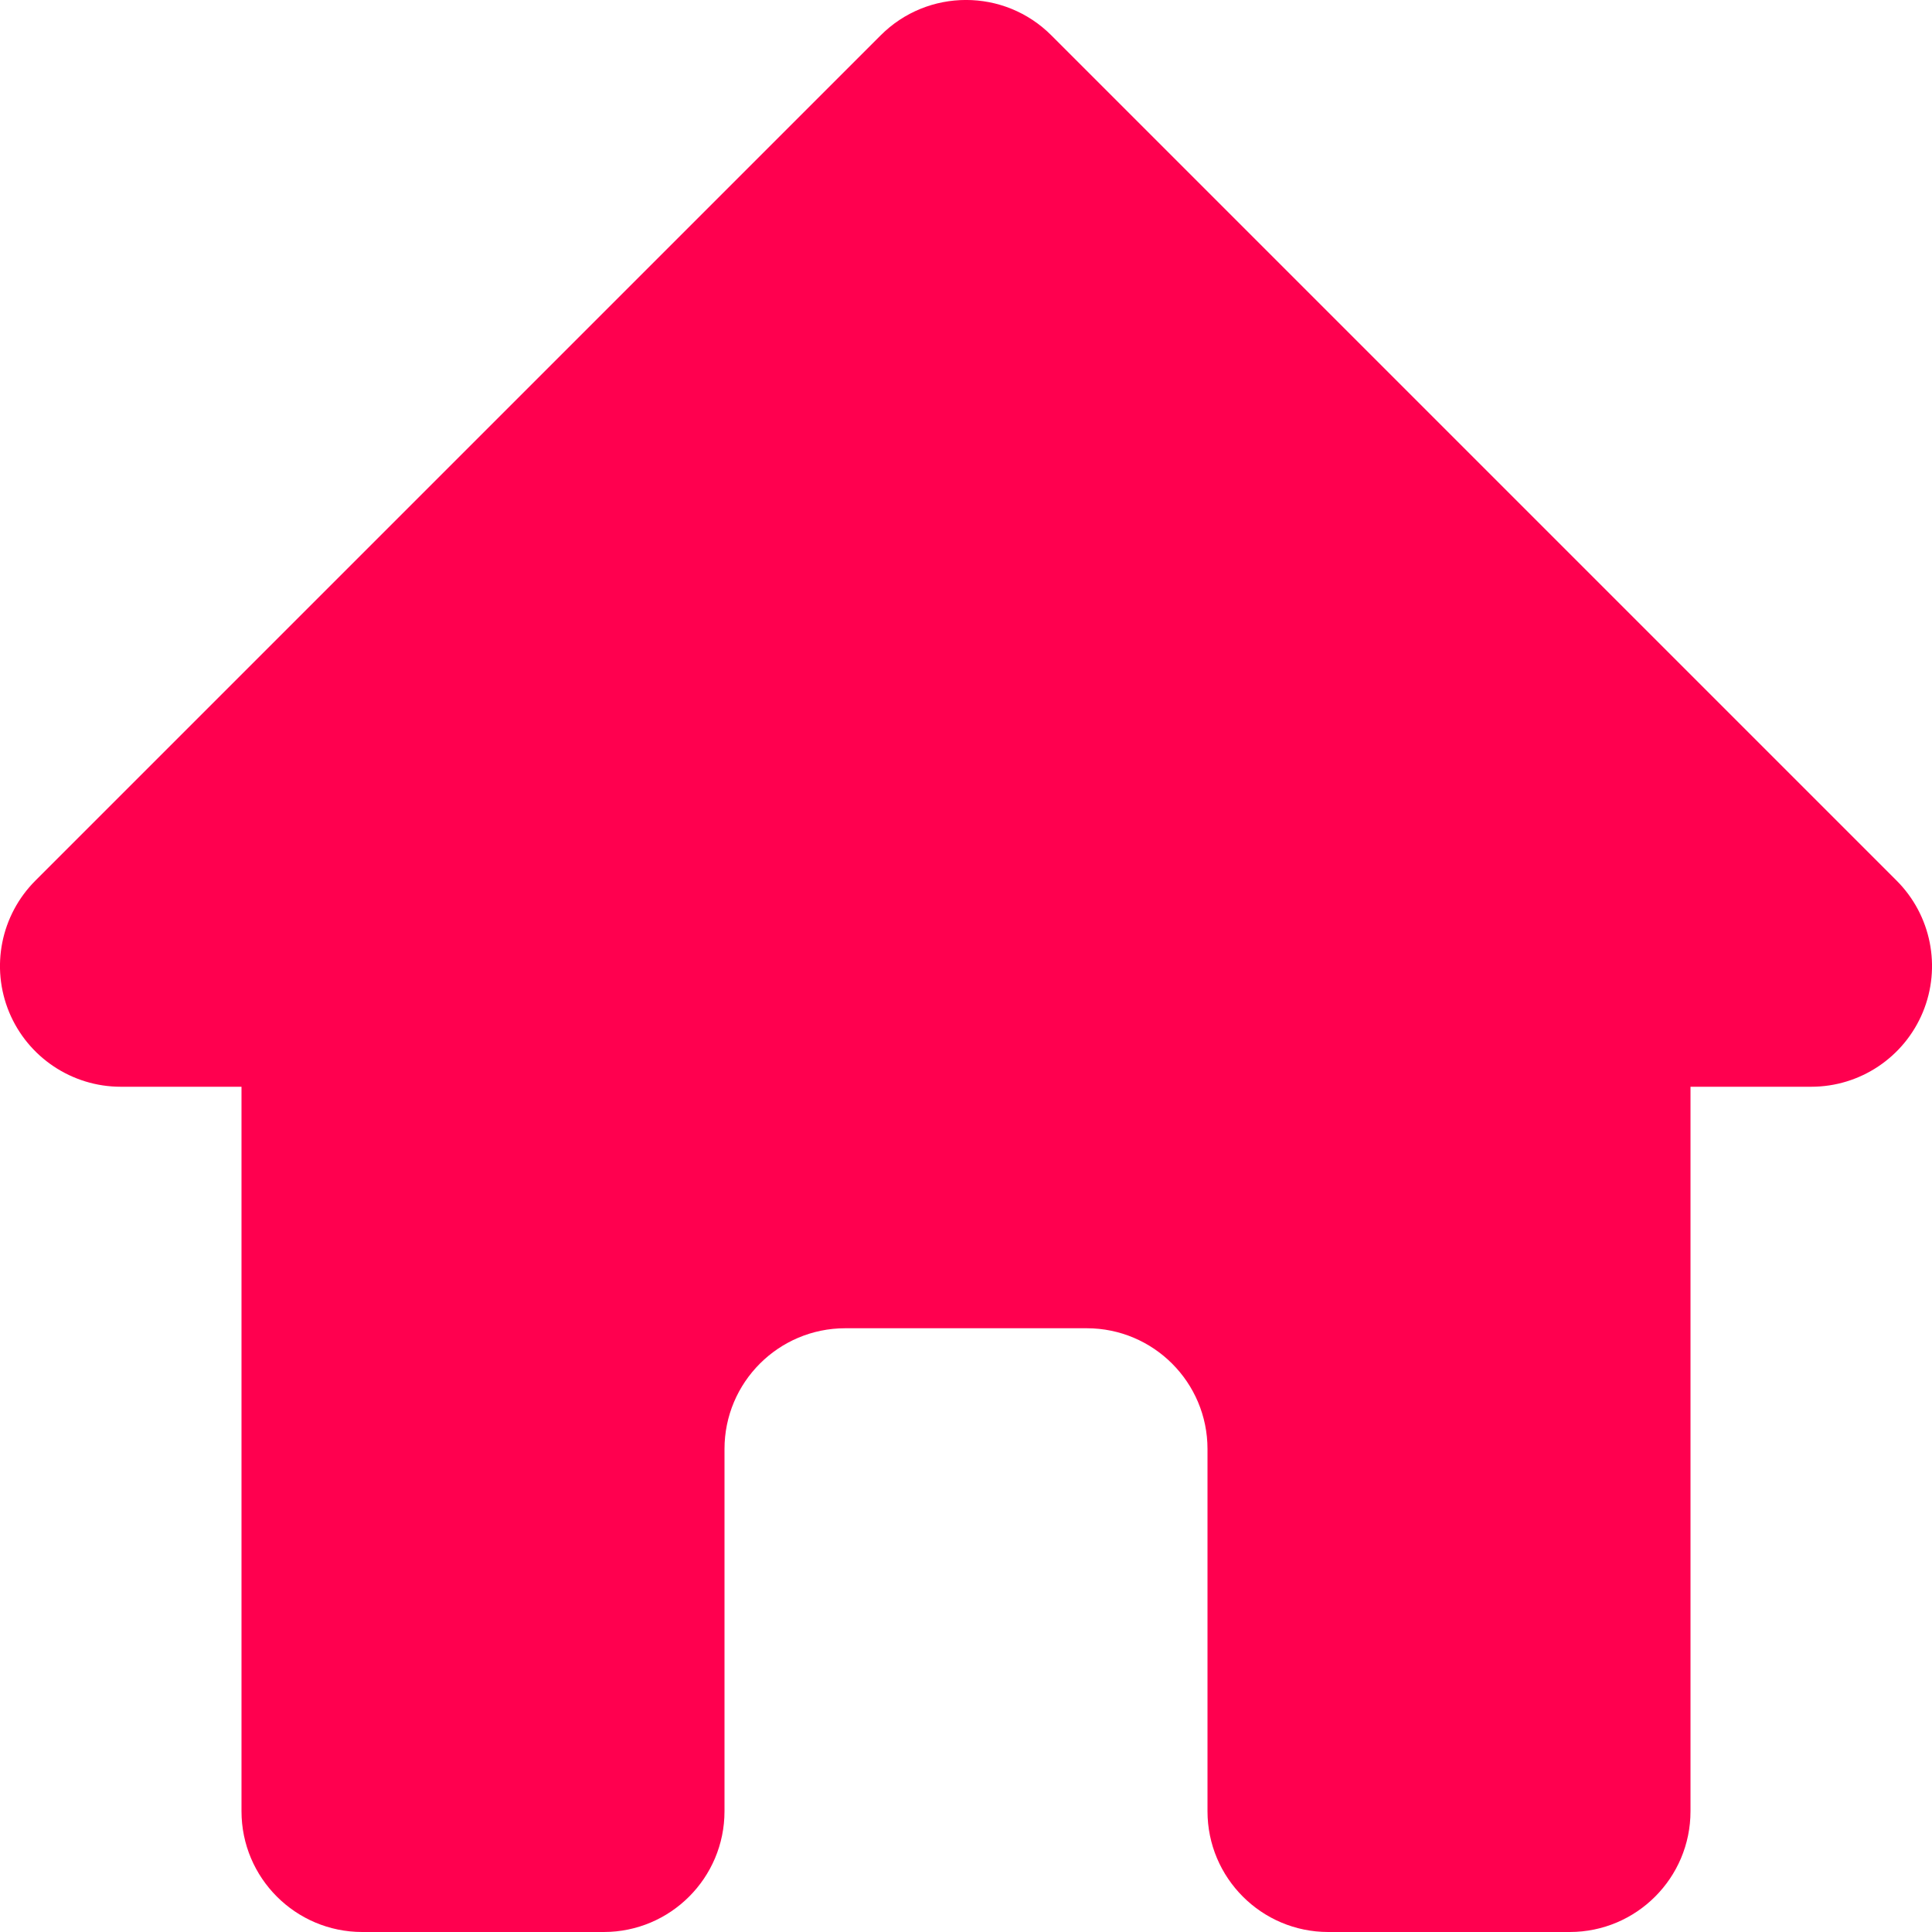
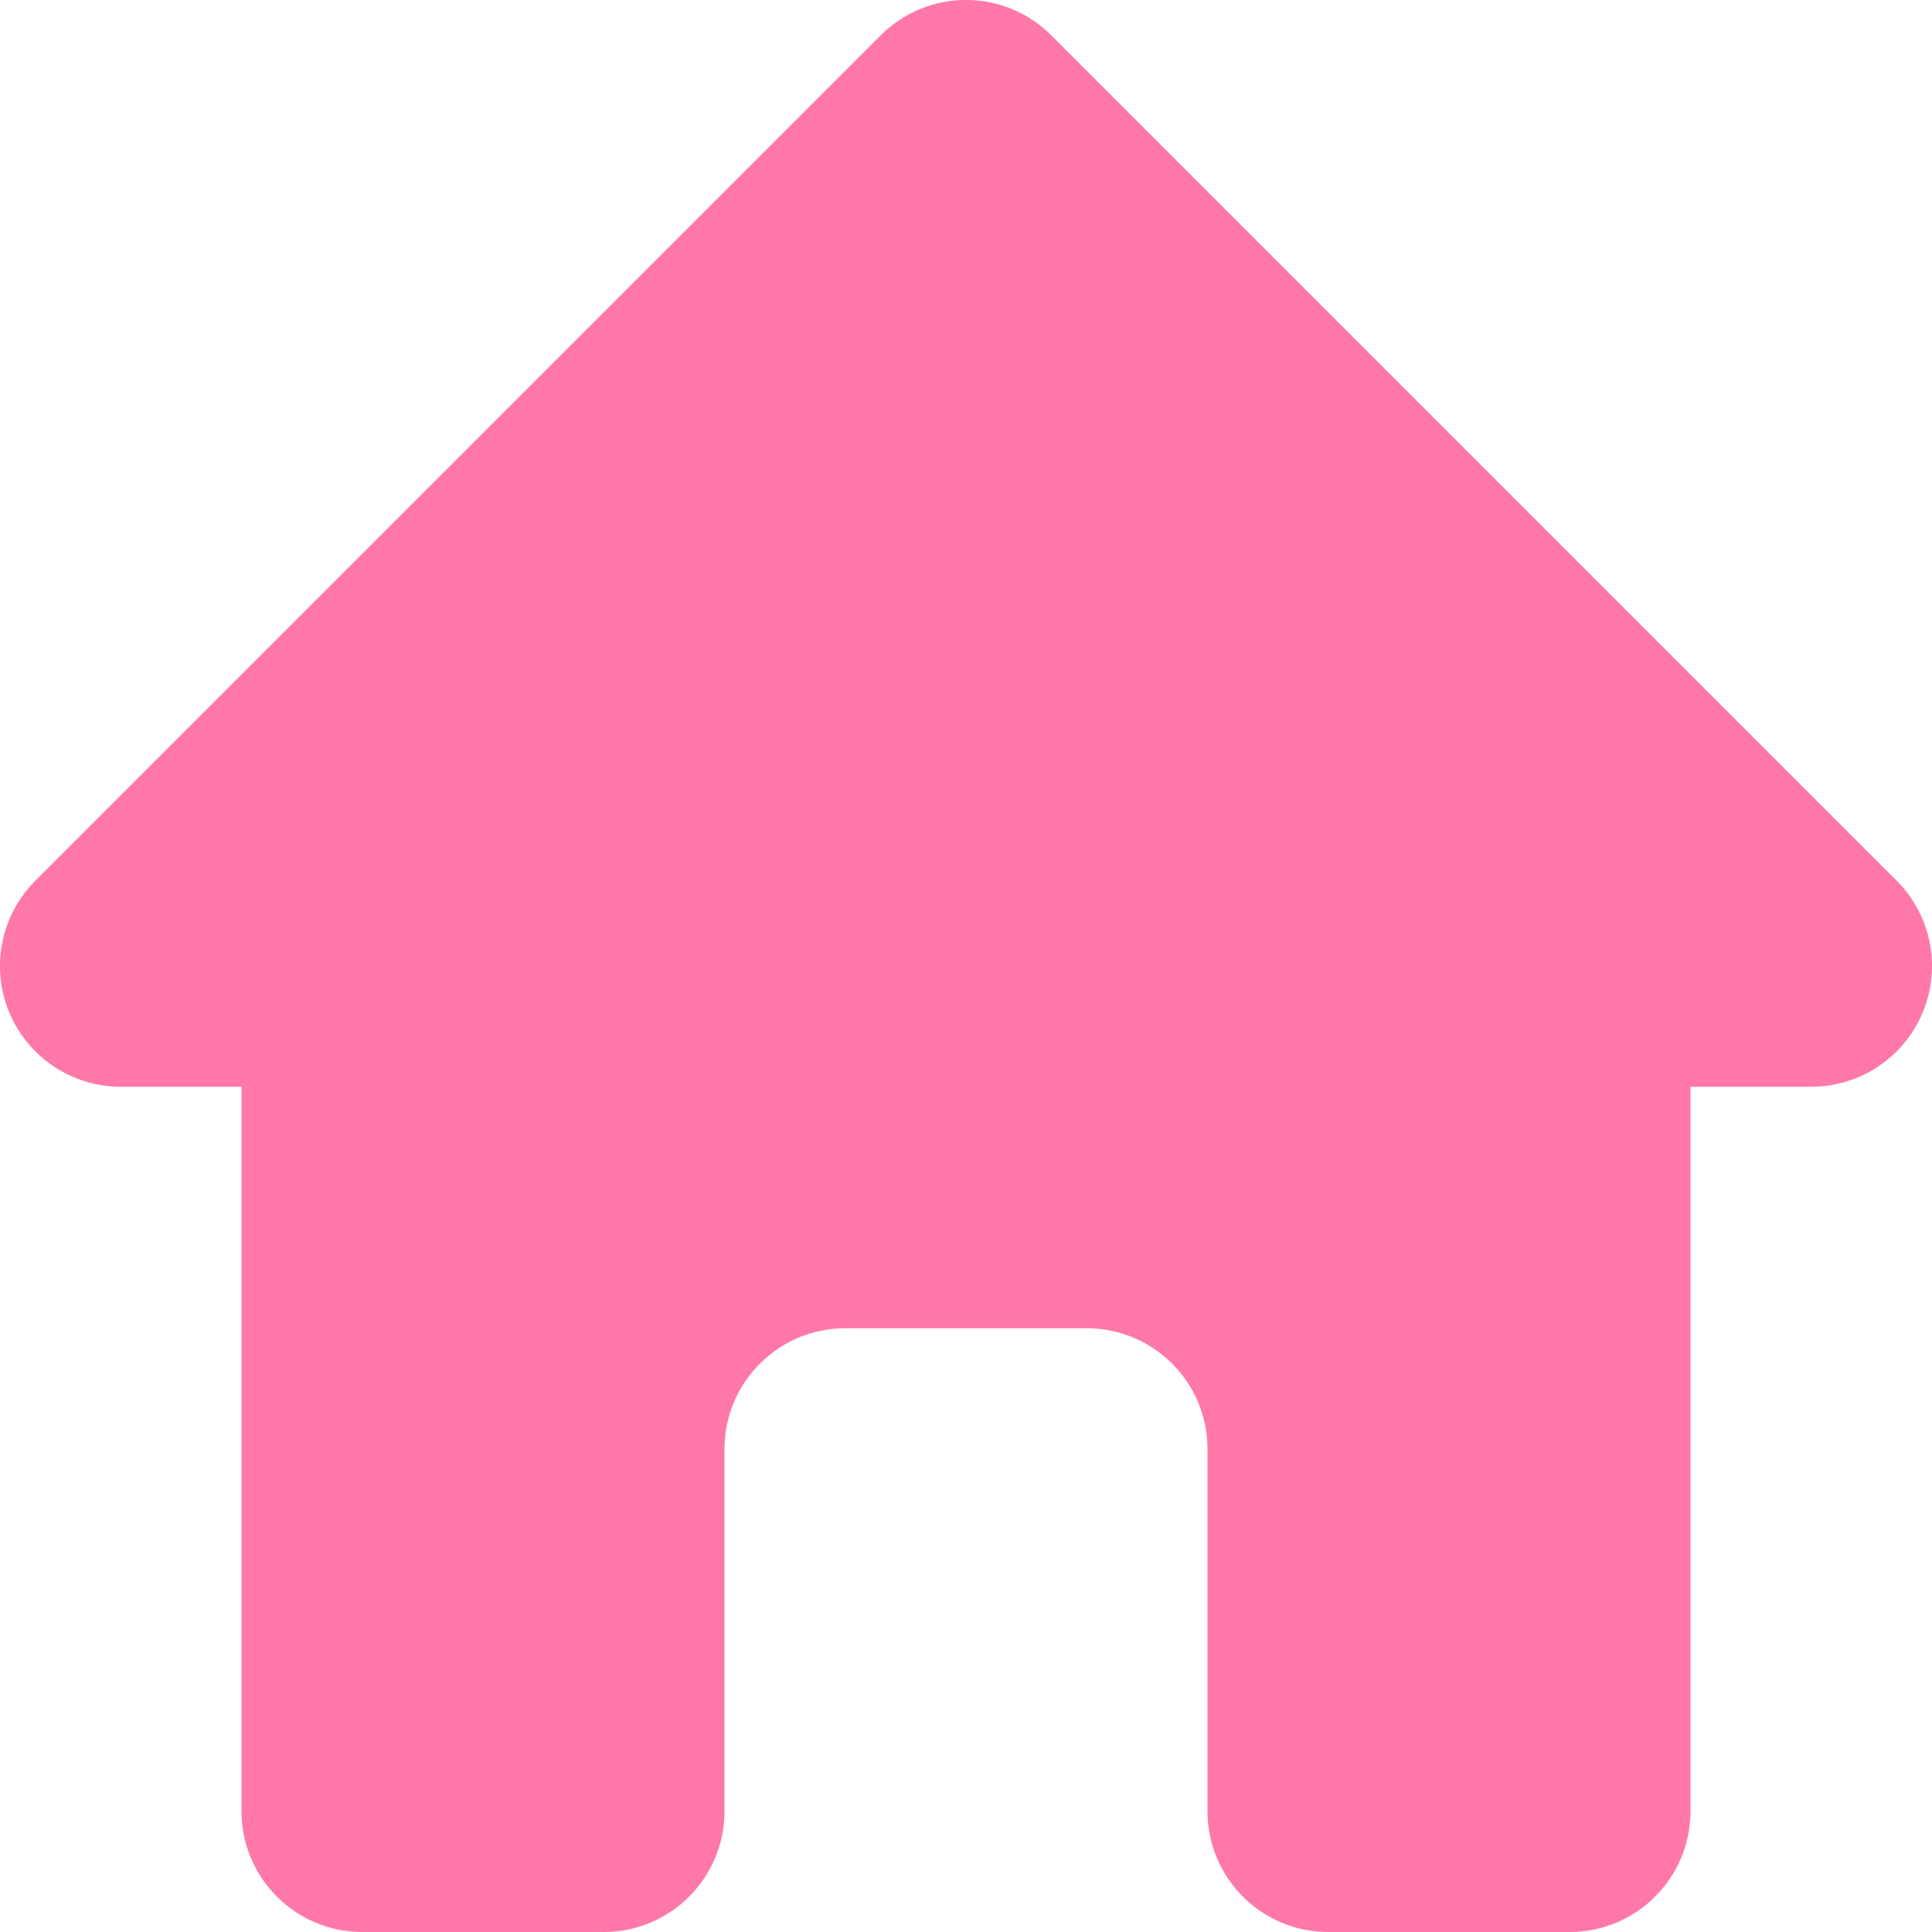
<svg xmlns="http://www.w3.org/2000/svg" width="16" height="16" viewBox="0 0 16 16" fill="none">
-   <path fill-rule="evenodd" clip-rule="evenodd" d="M7.293 0.293C7.683 -0.098 8.317 -0.098 8.707 0.293L15.707 7.293C15.993 7.579 16.079 8.009 15.924 8.383C15.769 8.756 15.405 9 15 9H14V15C14 15.552 13.552 16 13 16H11C10.448 16 10 15.552 10 15V12C10 11.448 9.552 11 9 11H7C6.448 11 6 11.448 6 12V15C6 15.552 5.552 16 5 16H3C2.448 16 2 15.552 2 15V9H1C0.596 9 0.231 8.756 0.076 8.383C-0.079 8.009 0.007 7.579 0.293 7.293L7.293 0.293Z" fill="#FF004F" />
+   <path fill-rule="evenodd" clip-rule="evenodd" d="M7.293 0.293C7.683 -0.098 8.317 -0.098 8.707 0.293L15.707 7.293C15.993 7.579 16.079 8.009 15.924 8.383C15.769 8.756 15.405 9 15 9H14V15C14 15.552 13.552 16 13 16H11C10.448 16 10 15.552 10 15V12C10 11.448 9.552 11 9 11H7C6.448 11 6 11.448 6 12V15C6 15.552 5.552 16 5 16H3C2.448 16 2 15.552 2 15V9H1C0.596 9 0.231 8.756 0.076 8.383C-0.079 8.009 0.007 7.579 0.293 7.293L7.293 0.293Z" fill="#FF78A9" />
</svg>
